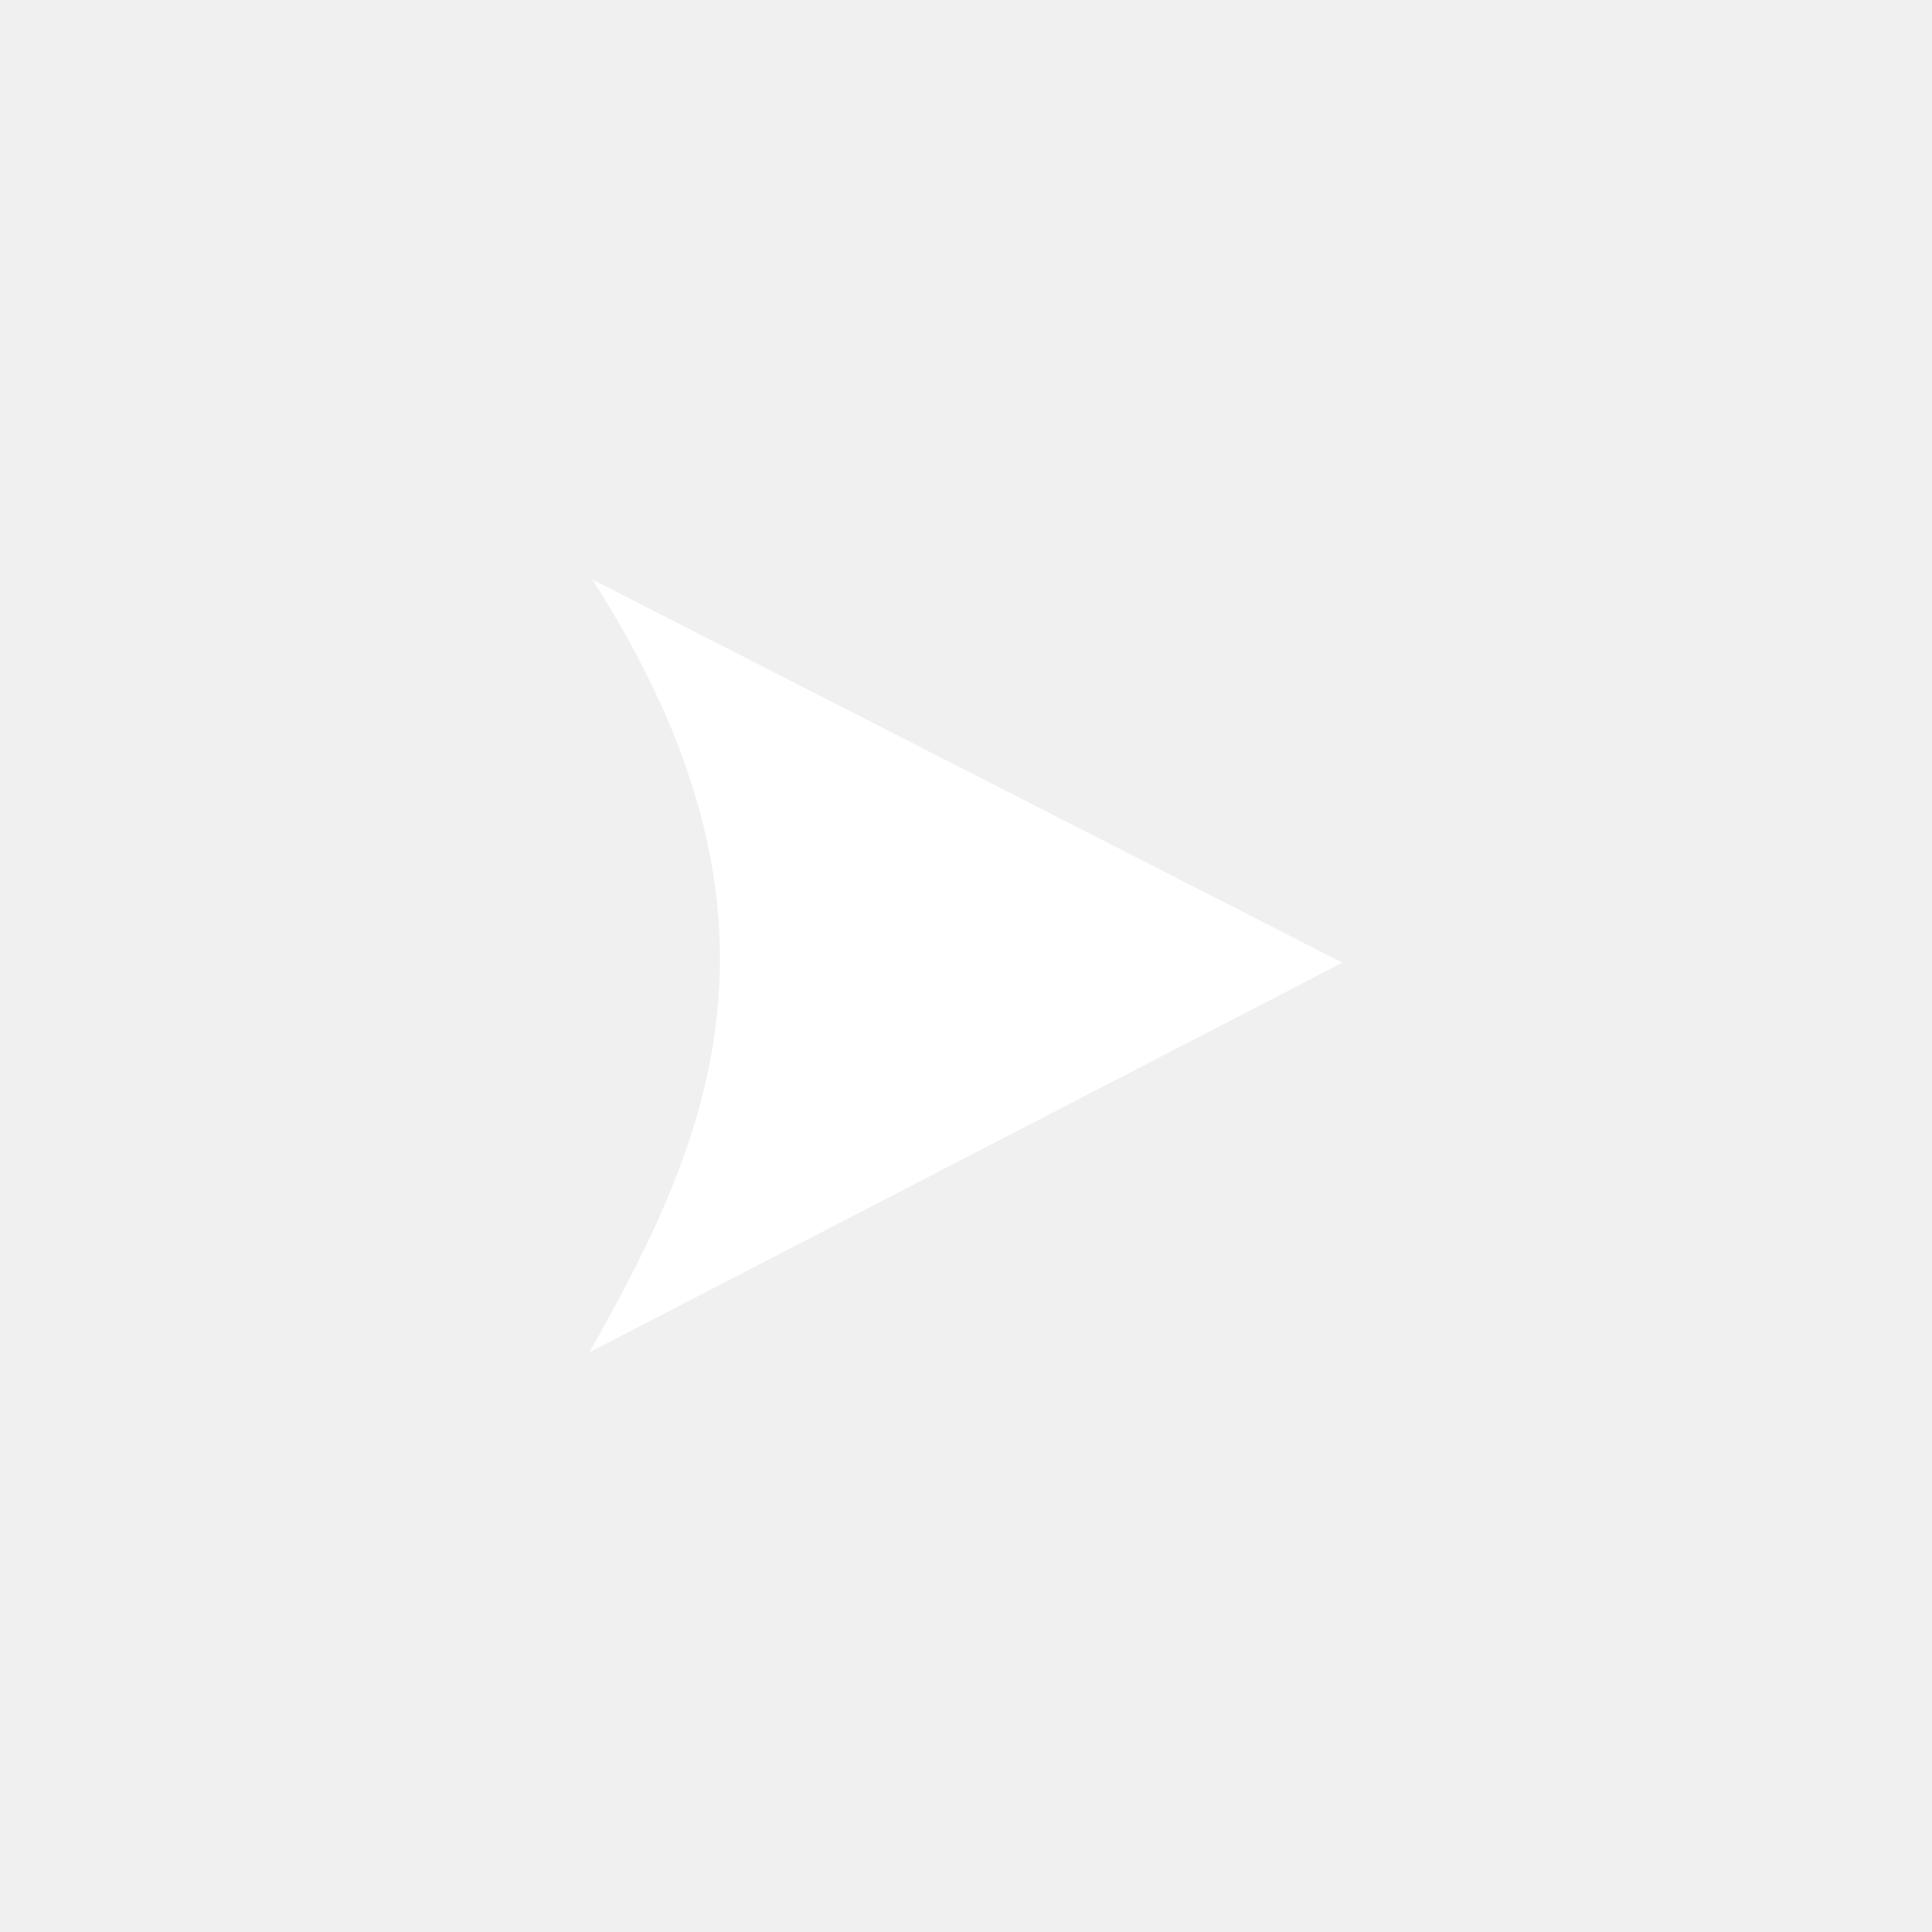
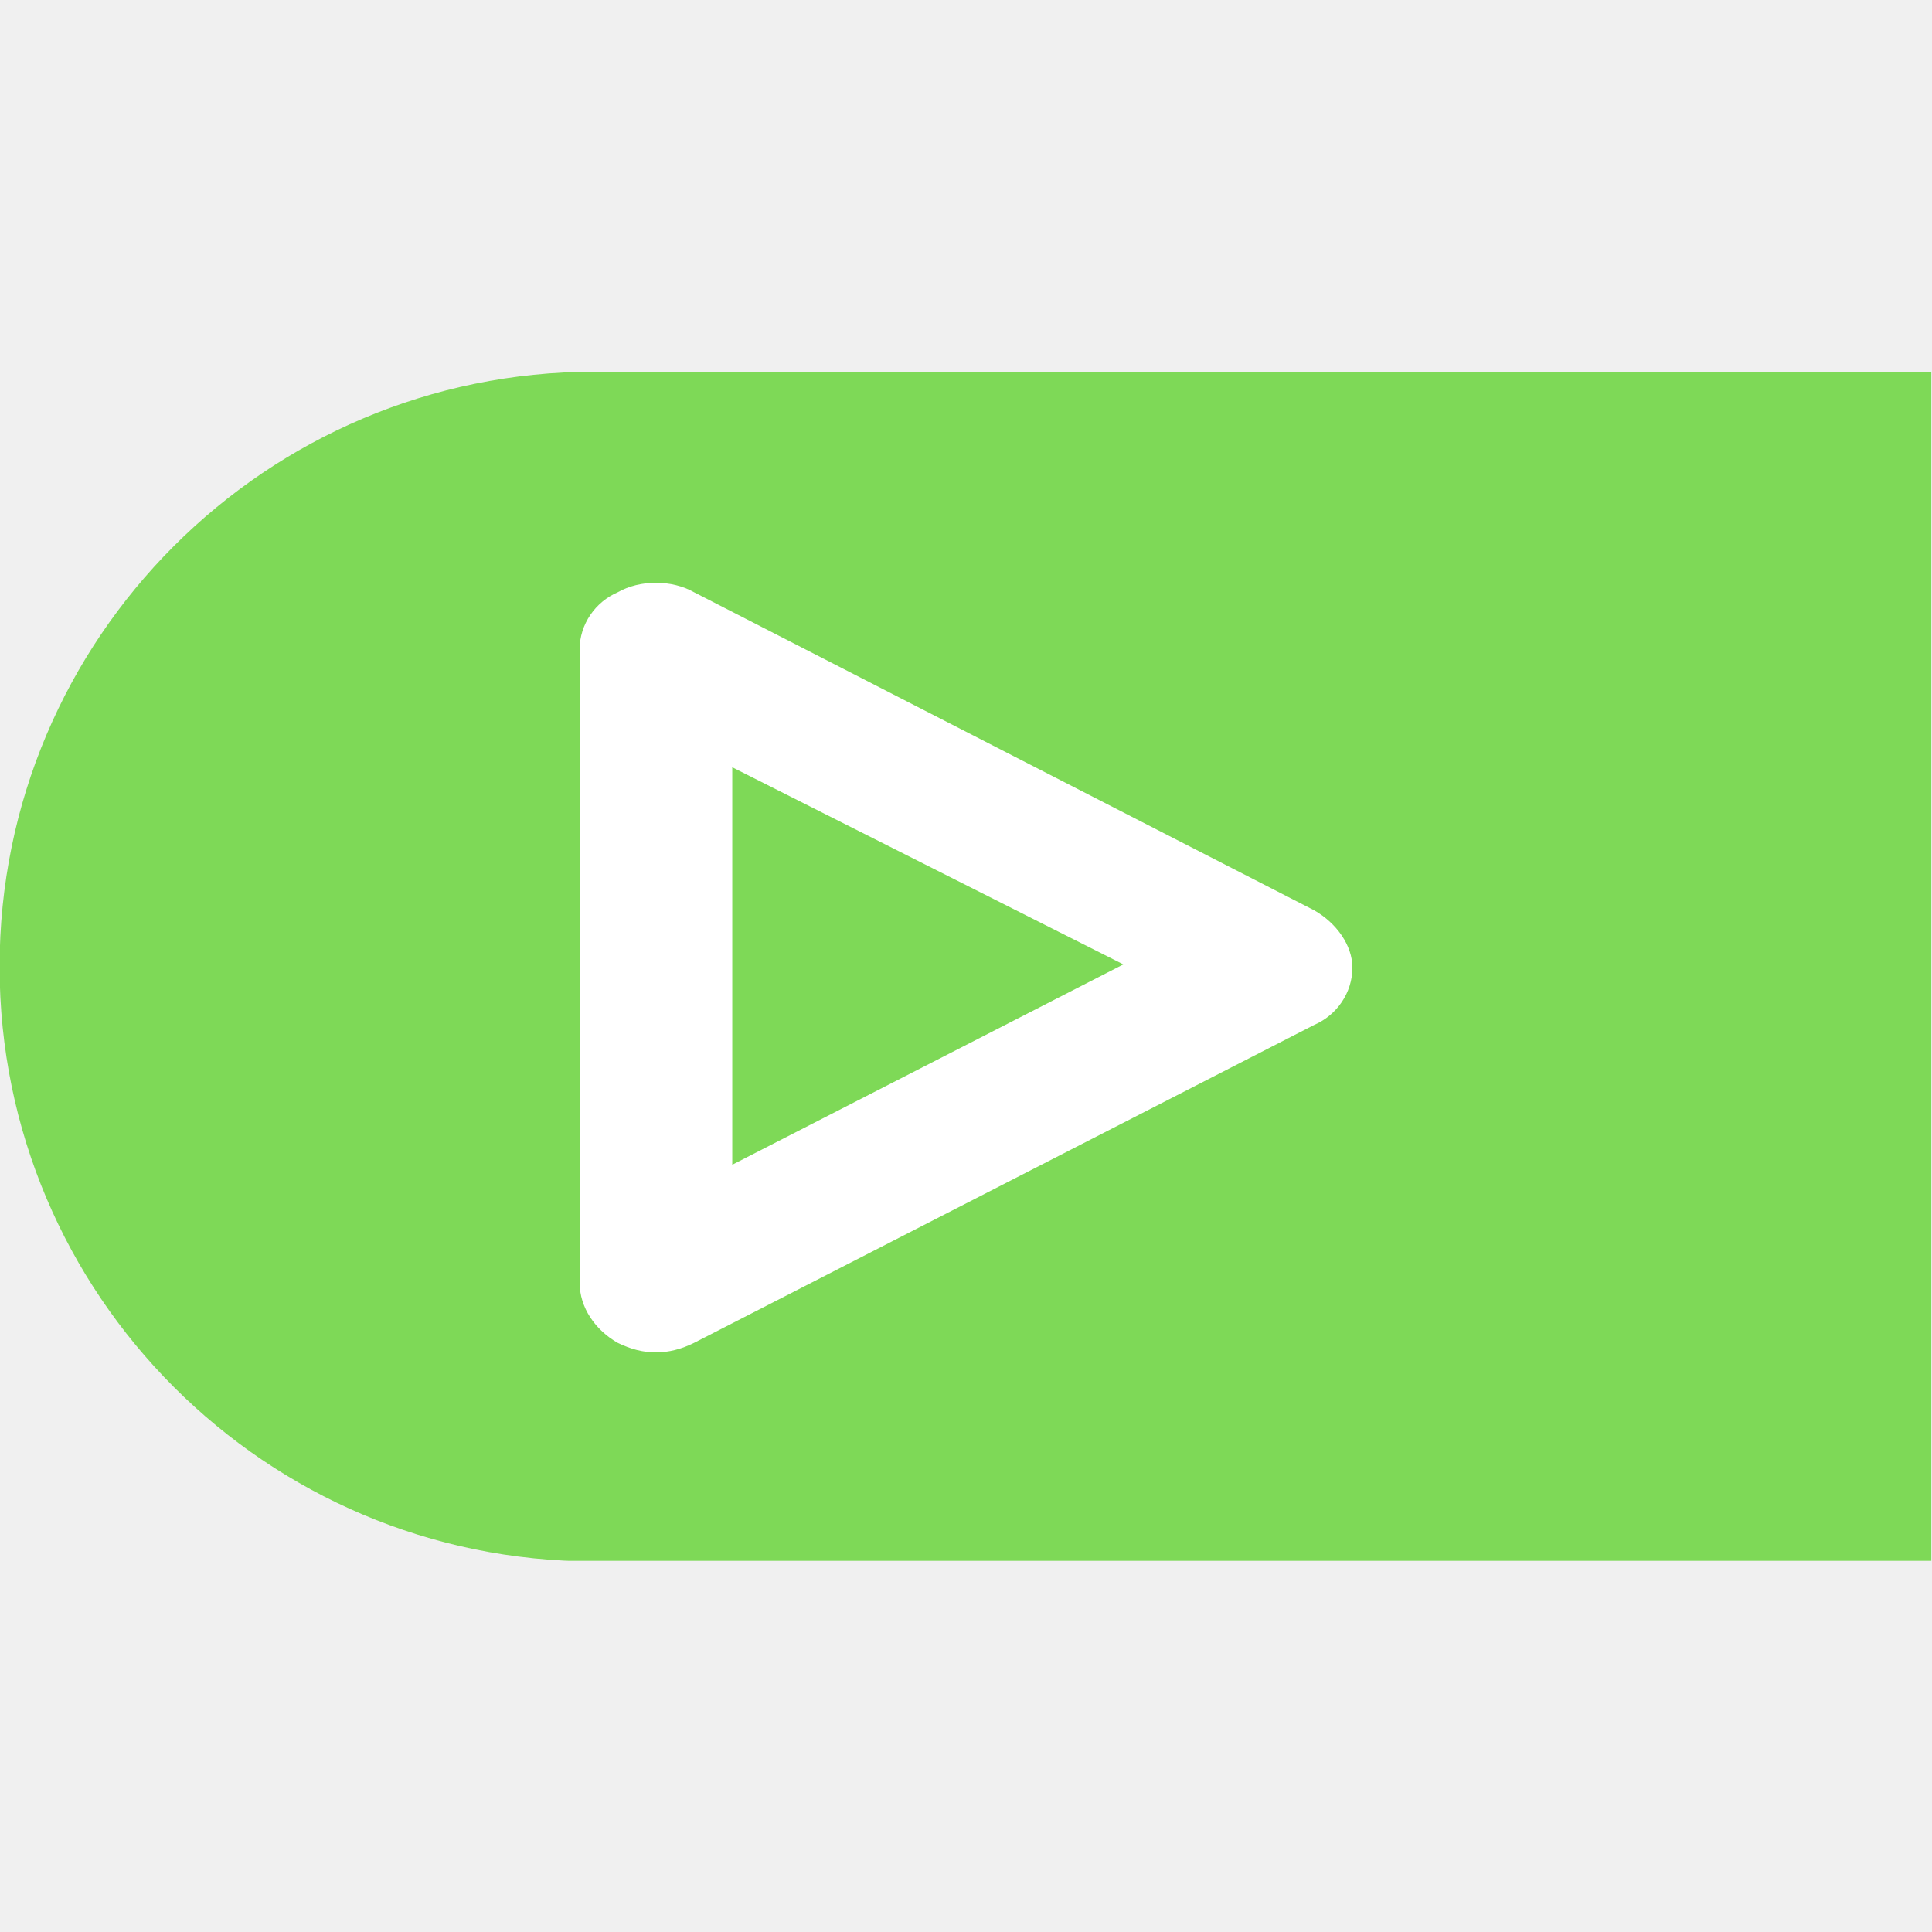
<svg xmlns="http://www.w3.org/2000/svg" width="100" zoomAndPan="magnify" viewBox="0 0 75 75" height="100" preserveAspectRatio="xMidYMid meet" version="1.0">
  <defs>
-     <clipPath id="d6291adc68">
-       <path d="M 22.879 22.5 L 52.129 22.5 L 52.129 52.5 L 22.879 52.5 Z M 22.879 22.5 " clip-rule="nonzero" />
+     <clipPath id="133a3e033b">
+       <path d="M 0 14.09 L 74.996 14.09 L 74.996 60.59 L 0 60.59 Z M 0 14.09 " clip-rule="nonzero" />
+     </clipPath>
+     <clipPath id="7c17d556ce">
+       <path d="M 22.5 22.5 L 52.5 22.5 L 52.5 52.5 L 22.5 52.5 Z M 22.5 22.5 " clip-rule="nonzero" />
    </clipPath>
  </defs>
-   <g clip-path="url(#d6291adc68)">
-     <path fill="#ffffff" d="M 23 22.5 L 52.113 37.371 L 22.875 52.5 C 27.586 44.207 31.371 35.578 23 22.5 Z M 23 22.5 " fill-opacity="1" fill-rule="nonzero" />
+   <g clip-path="url(#133a3e033b)">
+     <path fill="#7ed957" d="M -0.016 37.52 C -0.016 24.777 10.332 14.43 23.078 14.43 L 74.973 14.43 L 74.973 60.613 L 23.078 60.613 C 10.332 60.613 -0.016 50.266 -0.016 37.52 Z M -0.016 37.52 " fill-opacity="1" fill-rule="nonzero" />
+   </g>
+   <g clip-path="url(#7c17d556ce)">
+     <path fill="#ffffff" d="M 25.465 52.5 C 24.969 52.5 24.477 52.375 23.98 52.129 C 23.117 51.637 22.5 50.773 22.5 49.785 L 22.5 25.215 C 22.5 24.227 23.117 23.363 23.98 22.992 C 24.844 22.5 26.082 22.5 26.945 22.992 L 51.02 35.34 C 51.883 35.832 52.5 36.699 52.5 37.562 C 52.5 38.551 51.883 39.414 51.02 39.785 L 26.945 52.129 C 26.449 52.375 25.957 52.5 25.465 52.5 Z M 28.426 29.785 L 28.426 45.215 L 43.609 37.438 Z M 28.426 29.785 " fill-opacity="1" fill-rule="nonzero" />
  </g>
</svg>
